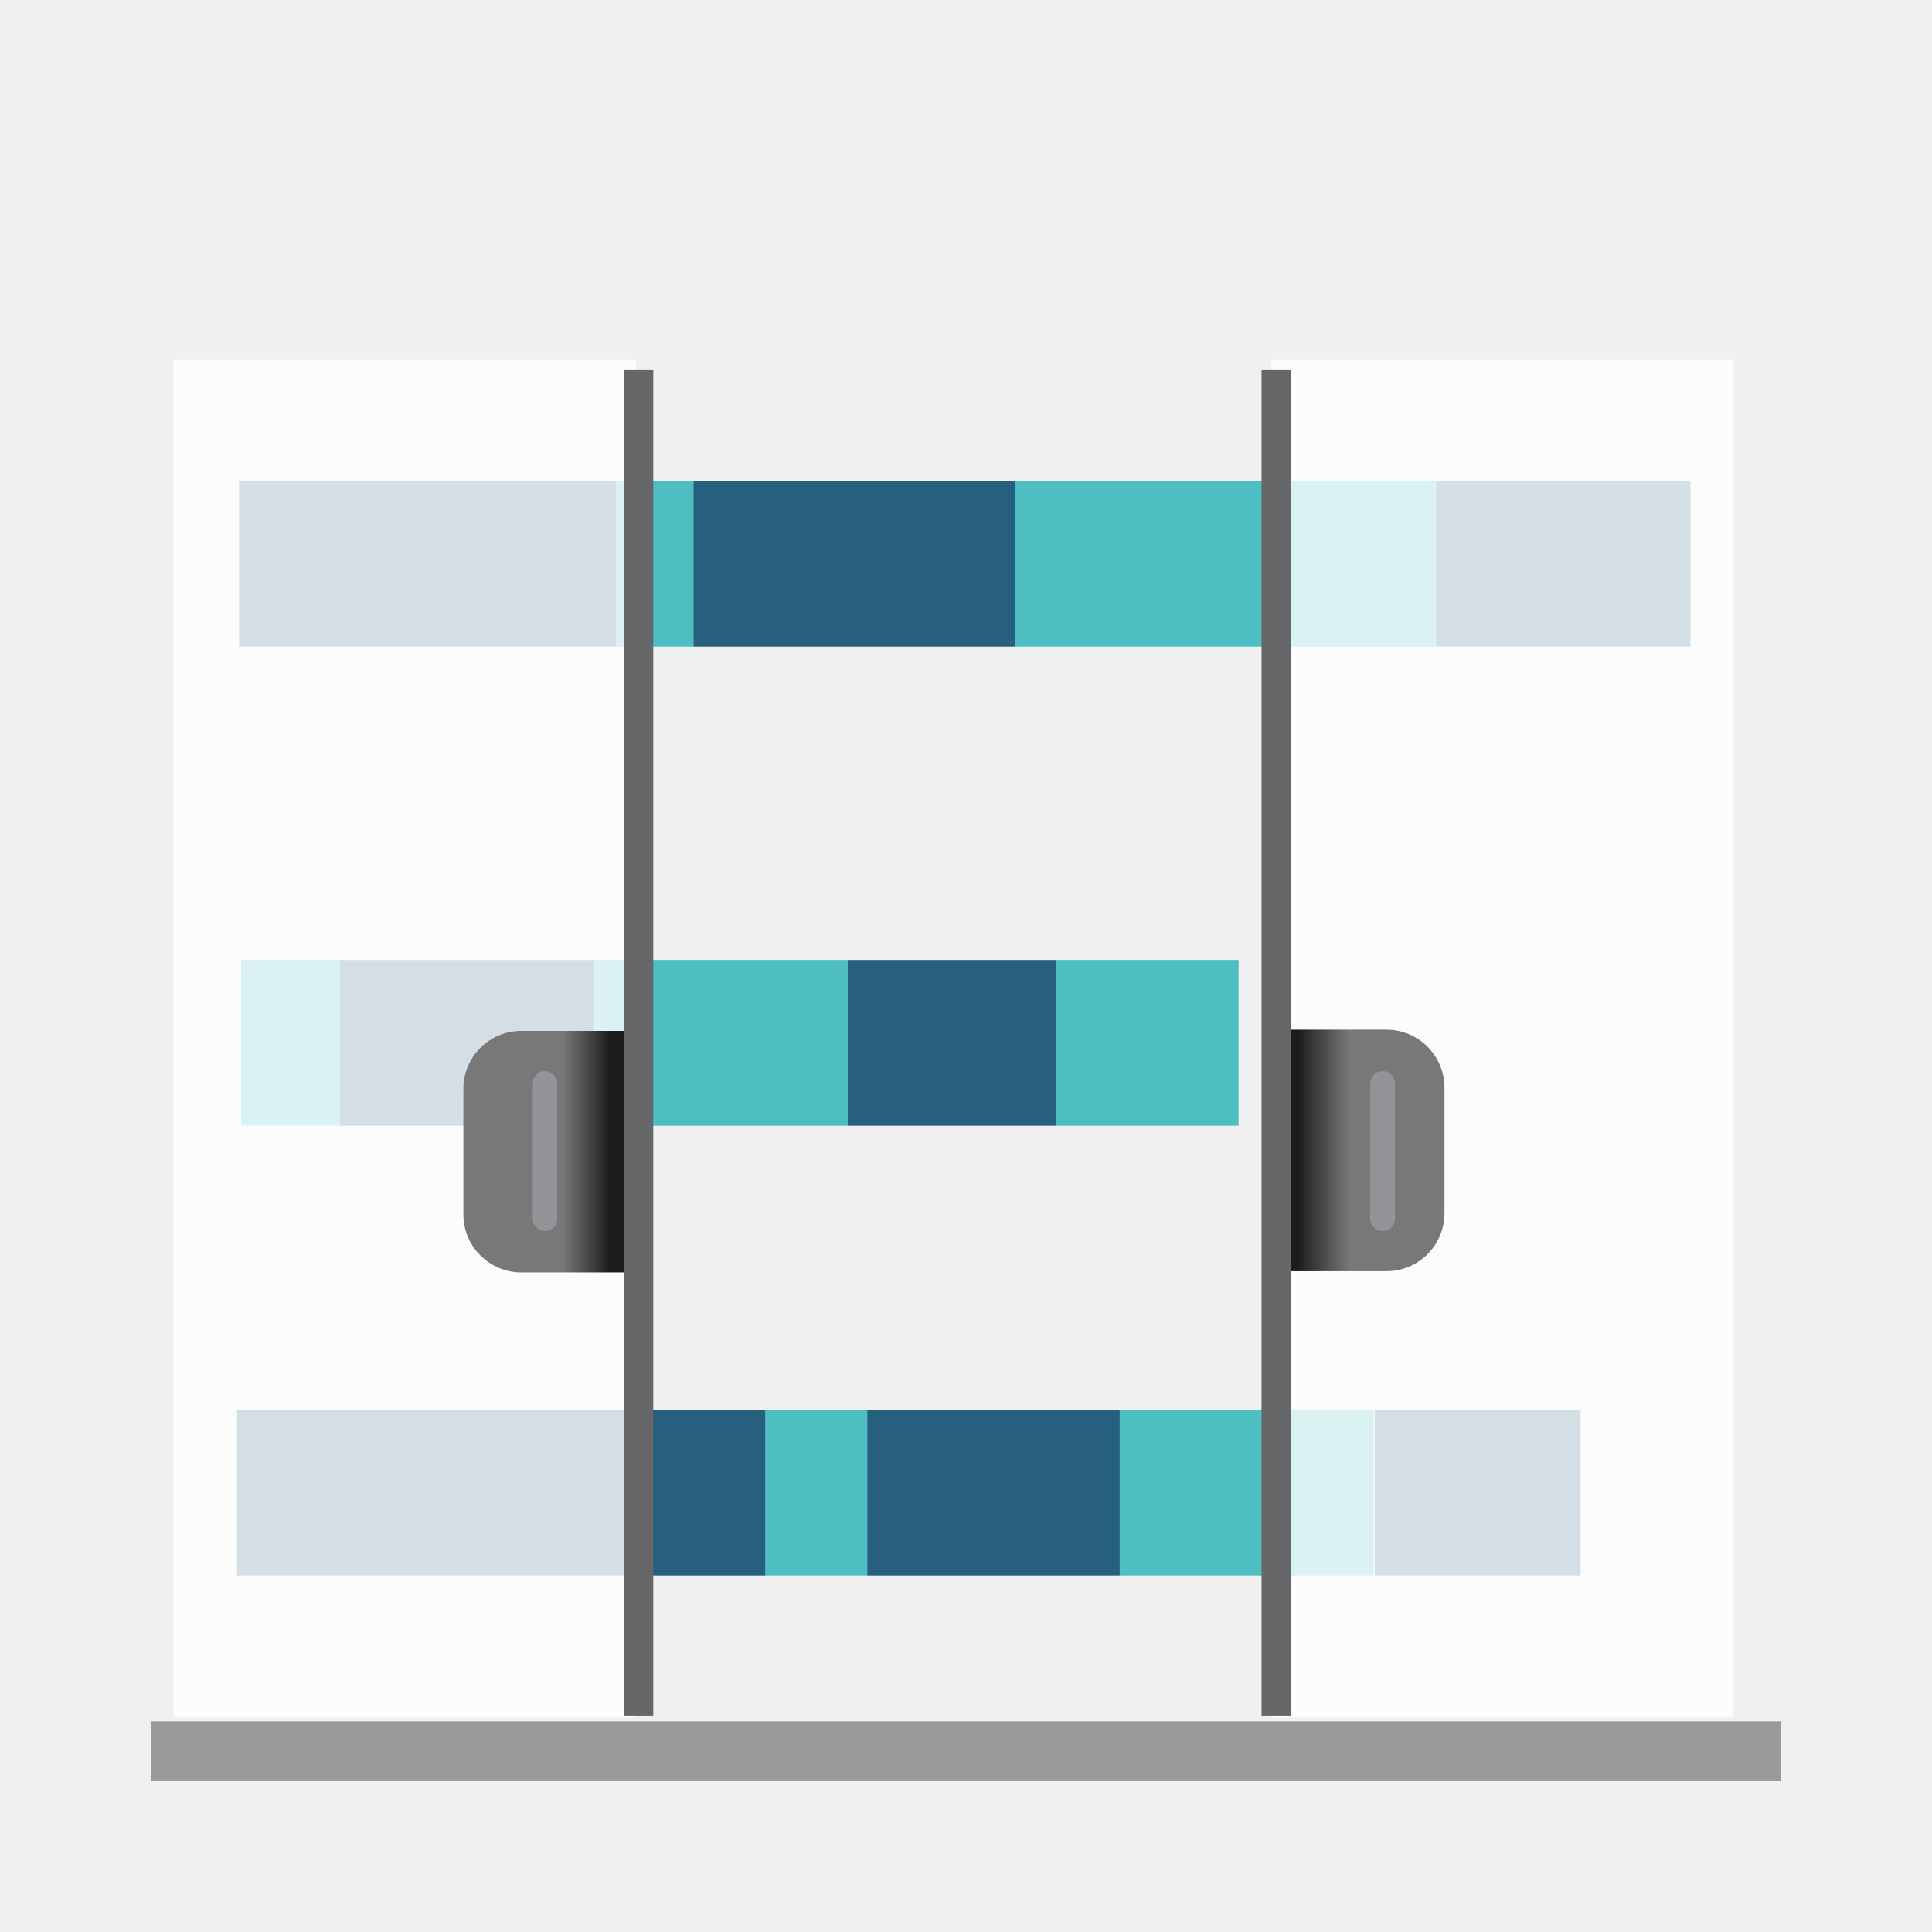
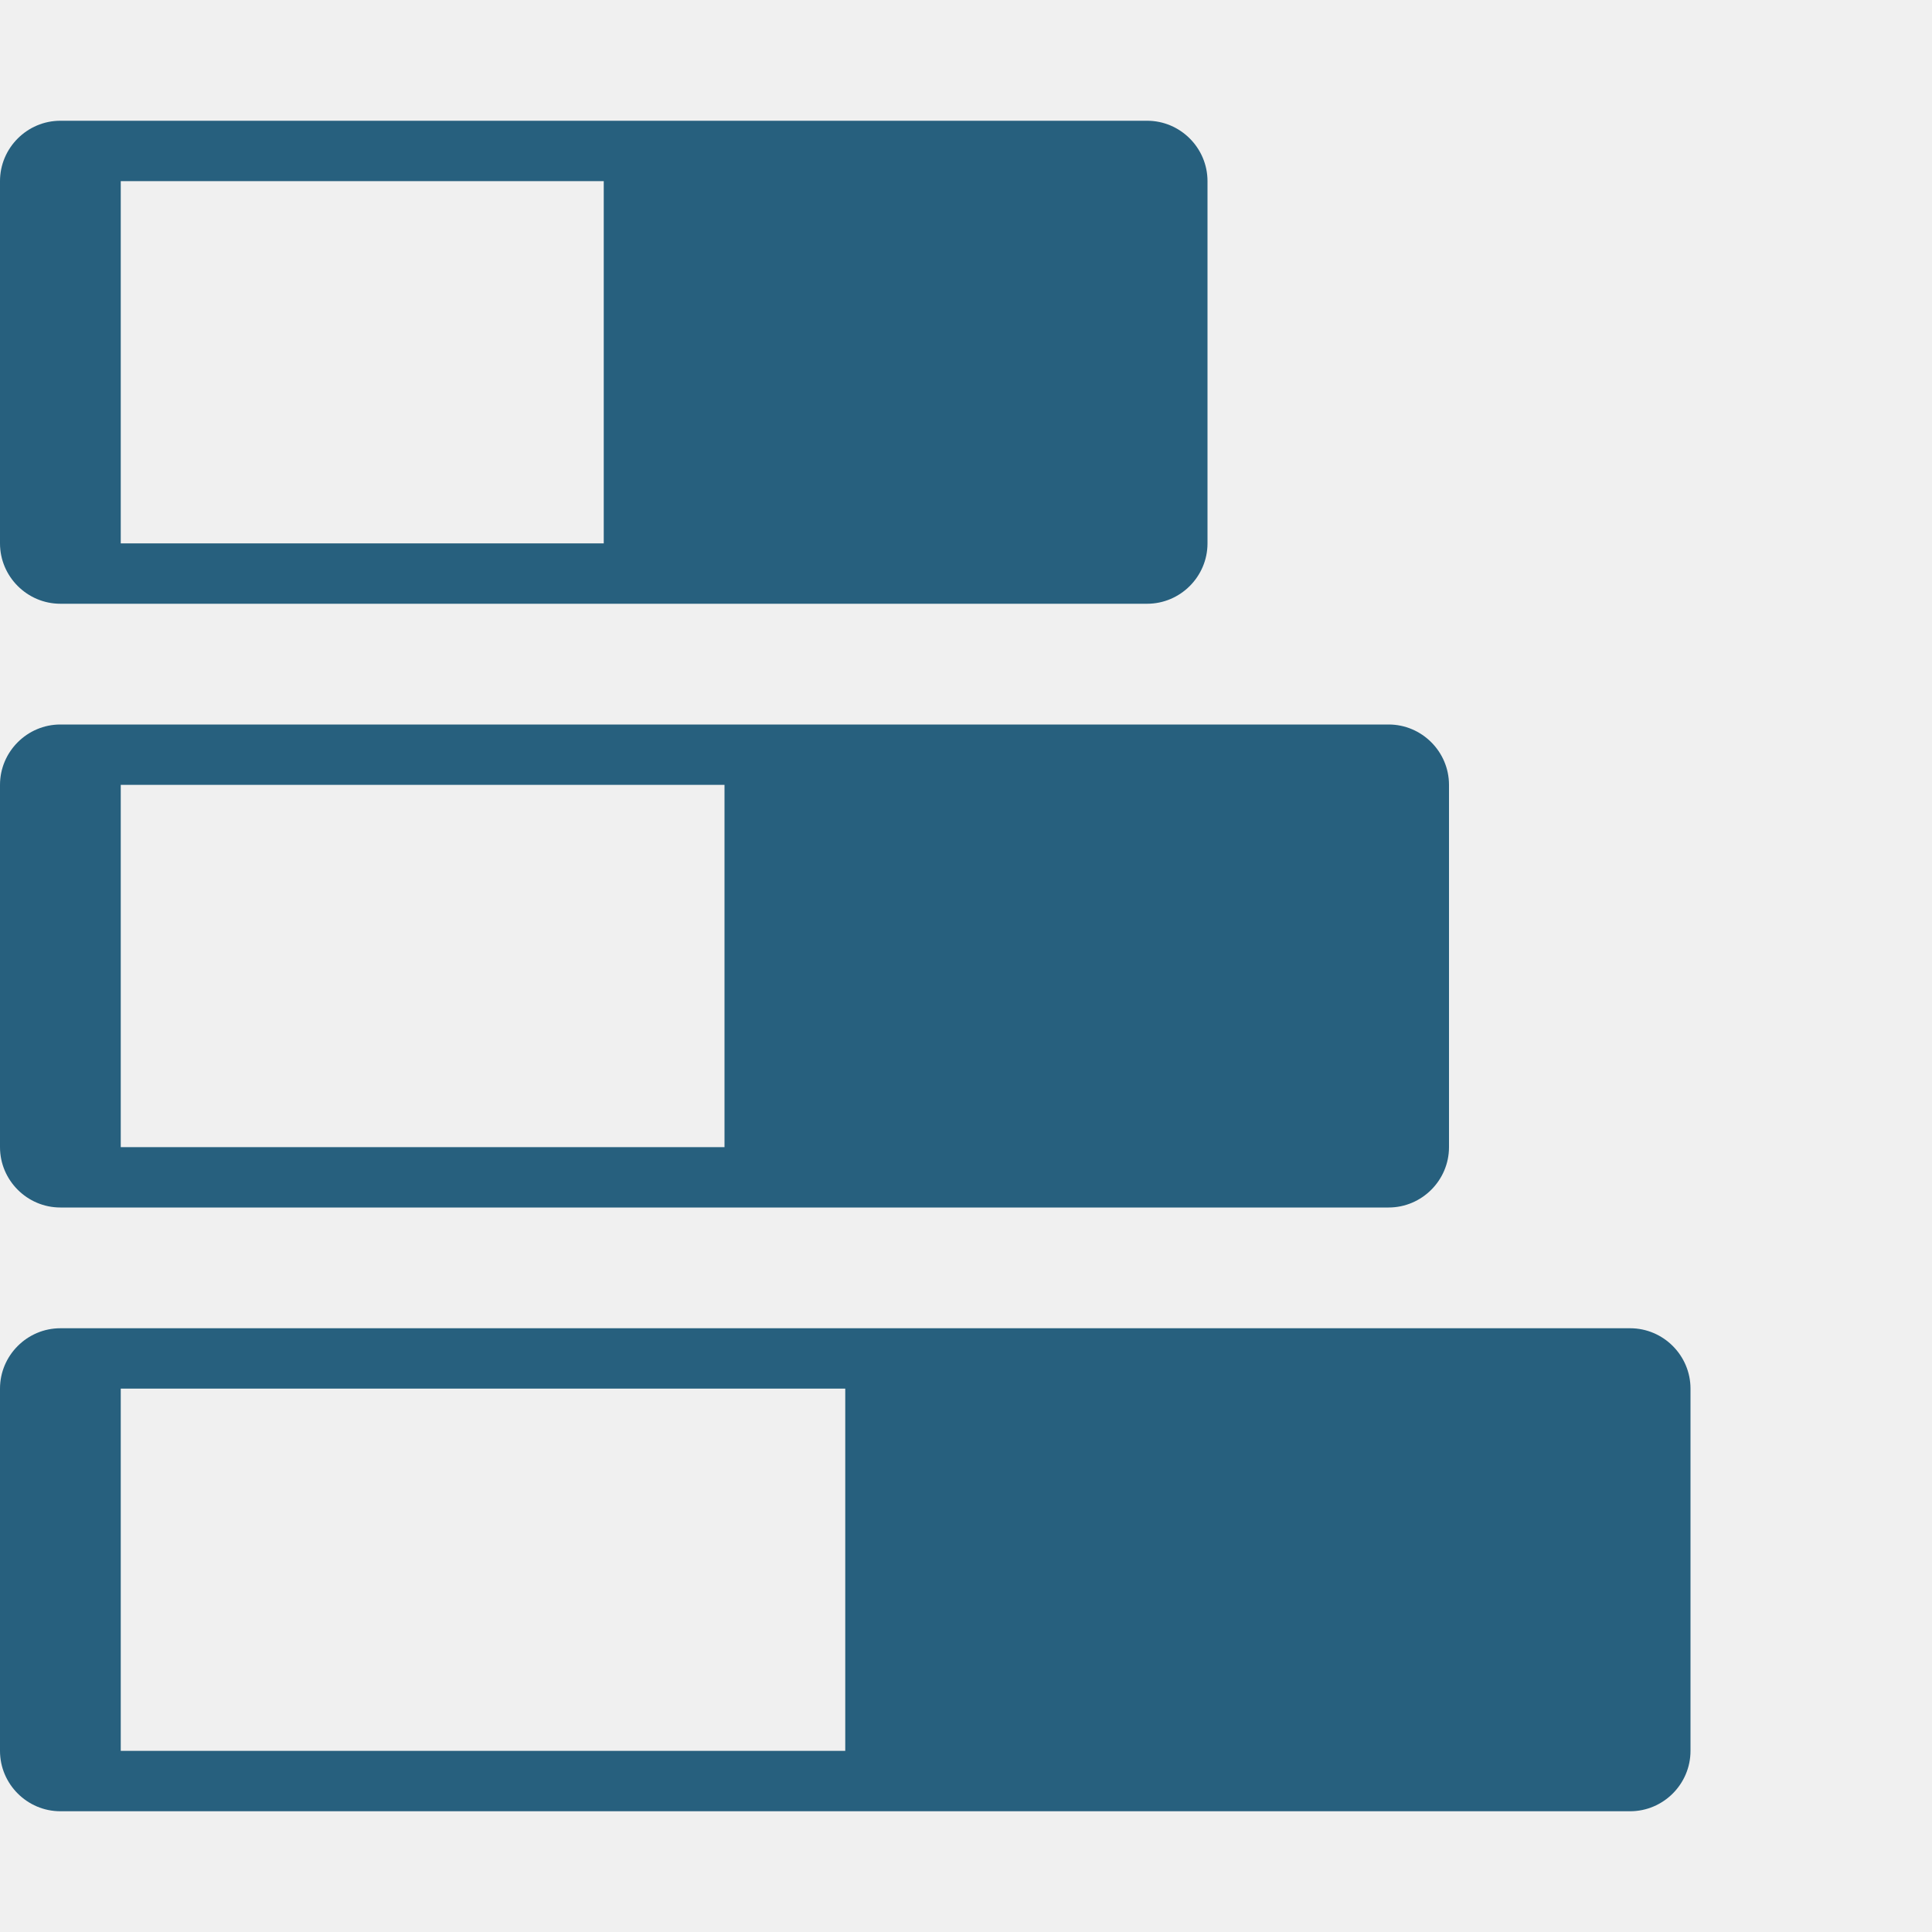
- <svg xmlns="http://www.w3.org/2000/svg" xmlns:xlink="http://www.w3.org/1999/xlink" id="Layer_1" data-name="Layer 1" viewBox="0 0 64 64">
-   <defs>
-     <style>.cls-1{fill:#27607e;}.cls-2{fill:#4dbec2;}.cls-3{fill:#fff;opacity:0.8;}.cls-4{fill:#9a9a9a;}.cls-5{fill:url(#linear-gradient);}.cls-6{fill:url(#linear-gradient-2);}.cls-7{fill:#666768;}.cls-8{fill:#929497;}</style>
-     <linearGradient id="linear-gradient" x1="48.32" y1="38.13" x2="42.99" y2="38.13" gradientUnits="userSpaceOnUse">
-       <stop offset="0.34" stop-color="#787878" />
-       <stop offset="0.68" stop-color="#787878" />
-       <stop offset="1" stop-color="#1c1c1c" />
-     </linearGradient>
-     <linearGradient id="linear-gradient-2" x1="15.35" y1="38.13" x2="20.21" y2="38.13" xlink:href="#linear-gradient" />
-   </defs>
-   <rect class="cls-1" x="7.92" y="15.93" width="12.5" height="5.49" transform="translate(28.34 37.35) rotate(180)" />
-   <rect class="cls-2" x="20.42" y="15.93" width="2.54" height="5.49" transform="translate(43.39 37.35) rotate(180)" />
-   <rect class="cls-1" x="22.96" y="15.93" width="10.65" height="5.49" transform="translate(56.58 37.35) rotate(180)" />
-   <rect class="cls-2" x="33.61" y="15.93" width="13.97" height="5.49" transform="translate(81.2 37.35) rotate(180)" />
-   <rect class="cls-1" x="47.59" y="15.93" width="8.42" height="5.49" transform="translate(103.59 37.35) rotate(180)" />
-   <rect class="cls-2" x="7.98" y="31.79" width="3.28" height="5.49" transform="translate(19.25 69.08) rotate(180)" />
-   <rect class="cls-1" x="11.27" y="31.79" width="8.4" height="5.49" transform="translate(30.93 69.08) rotate(180)" />
-   <rect class="cls-2" x="19.67" y="31.79" width="8.41" height="5.49" transform="translate(47.75 69.08) rotate(180)" />
-   <rect class="cls-1" x="28.08" y="31.79" width="6.89" height="5.49" transform="translate(63.05 69.08) rotate(180)" />
-   <rect class="cls-2" x="34.97" y="31.79" width="6.05" height="5.49" transform="translate(76 69.08) rotate(180)" />
-   <rect class="cls-1" x="7.85" y="46.7" width="17.51" height="5.49" transform="translate(33.21 98.89) rotate(180)" />
-   <rect class="cls-2" x="25.36" y="46.7" width="3.38" height="5.49" transform="translate(54.1 98.89) rotate(180)" />
-   <rect class="cls-1" x="28.72" y="46.7" width="8.37" height="5.49" transform="translate(65.82 98.89) rotate(180)" />
-   <rect class="cls-2" x="37.1" y="46.7" width="8.42" height="5.49" transform="translate(82.61 98.89) rotate(180)" />
-   <rect class="cls-1" x="45.54" y="46.7" width="6.82" height="5.49" transform="translate(97.9 98.89) rotate(180)" />
-   <rect class="cls-3" x="5.75" y="11.92" width="15.31" height="44.97" />
-   <rect class="cls-3" x="42.12" y="11.92" width="15.31" height="44.97" />
-   <polygon class="cls-4" points="7.48 57.02 7.48 57.02 5 57.02 5 59 7.48 59 7.48 59 59 59 59 57.02 7.48 57.02" />
-   <path class="cls-5" d="M47.85,40.19a1.92,1.92,0,0,1-1.93,1.92H42.44v-8h3.48a1.92,1.92,0,0,1,1.93,1.92Z" />
-   <path class="cls-6" d="M15.35,36.07a1.92,1.92,0,0,1,1.92-1.92h3.49v8H17.27a1.92,1.92,0,0,1-1.92-1.92Z" />
-   <rect class="cls-7" x="20.66" y="12.26" width="0.98" height="44.57" />
-   <rect class="cls-7" x="41.79" y="12.26" width="0.98" height="44.57" />
-   <path class="cls-8" d="M18.46,40.37a.41.41,0,0,1-.41.41h0a.4.4,0,0,1-.4-.41V35.89a.4.4,0,0,1,.4-.41h0a.41.41,0,0,1,.41.41Z" />
-   <path class="cls-8" d="M46.21,40.37a.41.41,0,0,1-.41.41h0a.41.41,0,0,1-.41-.41V35.89a.41.41,0,0,1,.41-.41h0a.41.41,0,0,1,.41.41Z" />
+ <svg xmlns="http://www.w3.org/2000/svg" version="1.1" width="32" height="32" viewBox="0 0 32 32">
+   <path fill="#27607e" d="M20 9v-6c0-0.55-0.45-1-1-1h-18c-0.55 0-1 0.45-1 1v6c0 0.55 0.45 1 1 1h18c0.55 0 1-0.45 1-1zM2 9v-6h8v6h-8zM24 19v-6c0-0.55-0.45-1-1-1h-22c-0.55 0-1 0.45-1 1v6c0 0.55 0.45 1 1 1h22c0.55 0 1-0.45 1-1zM2 19v-6h10v6h-10zM28 29v-6c0-0.55-0.45-1-1-1h-26c-0.55 0-1 0.45-1 1v6c0 0.55 0.45 1 1 1h26c0.55 0 1-0.45 1-1zM2 29v-6h12v6h-12z" />
</svg>
